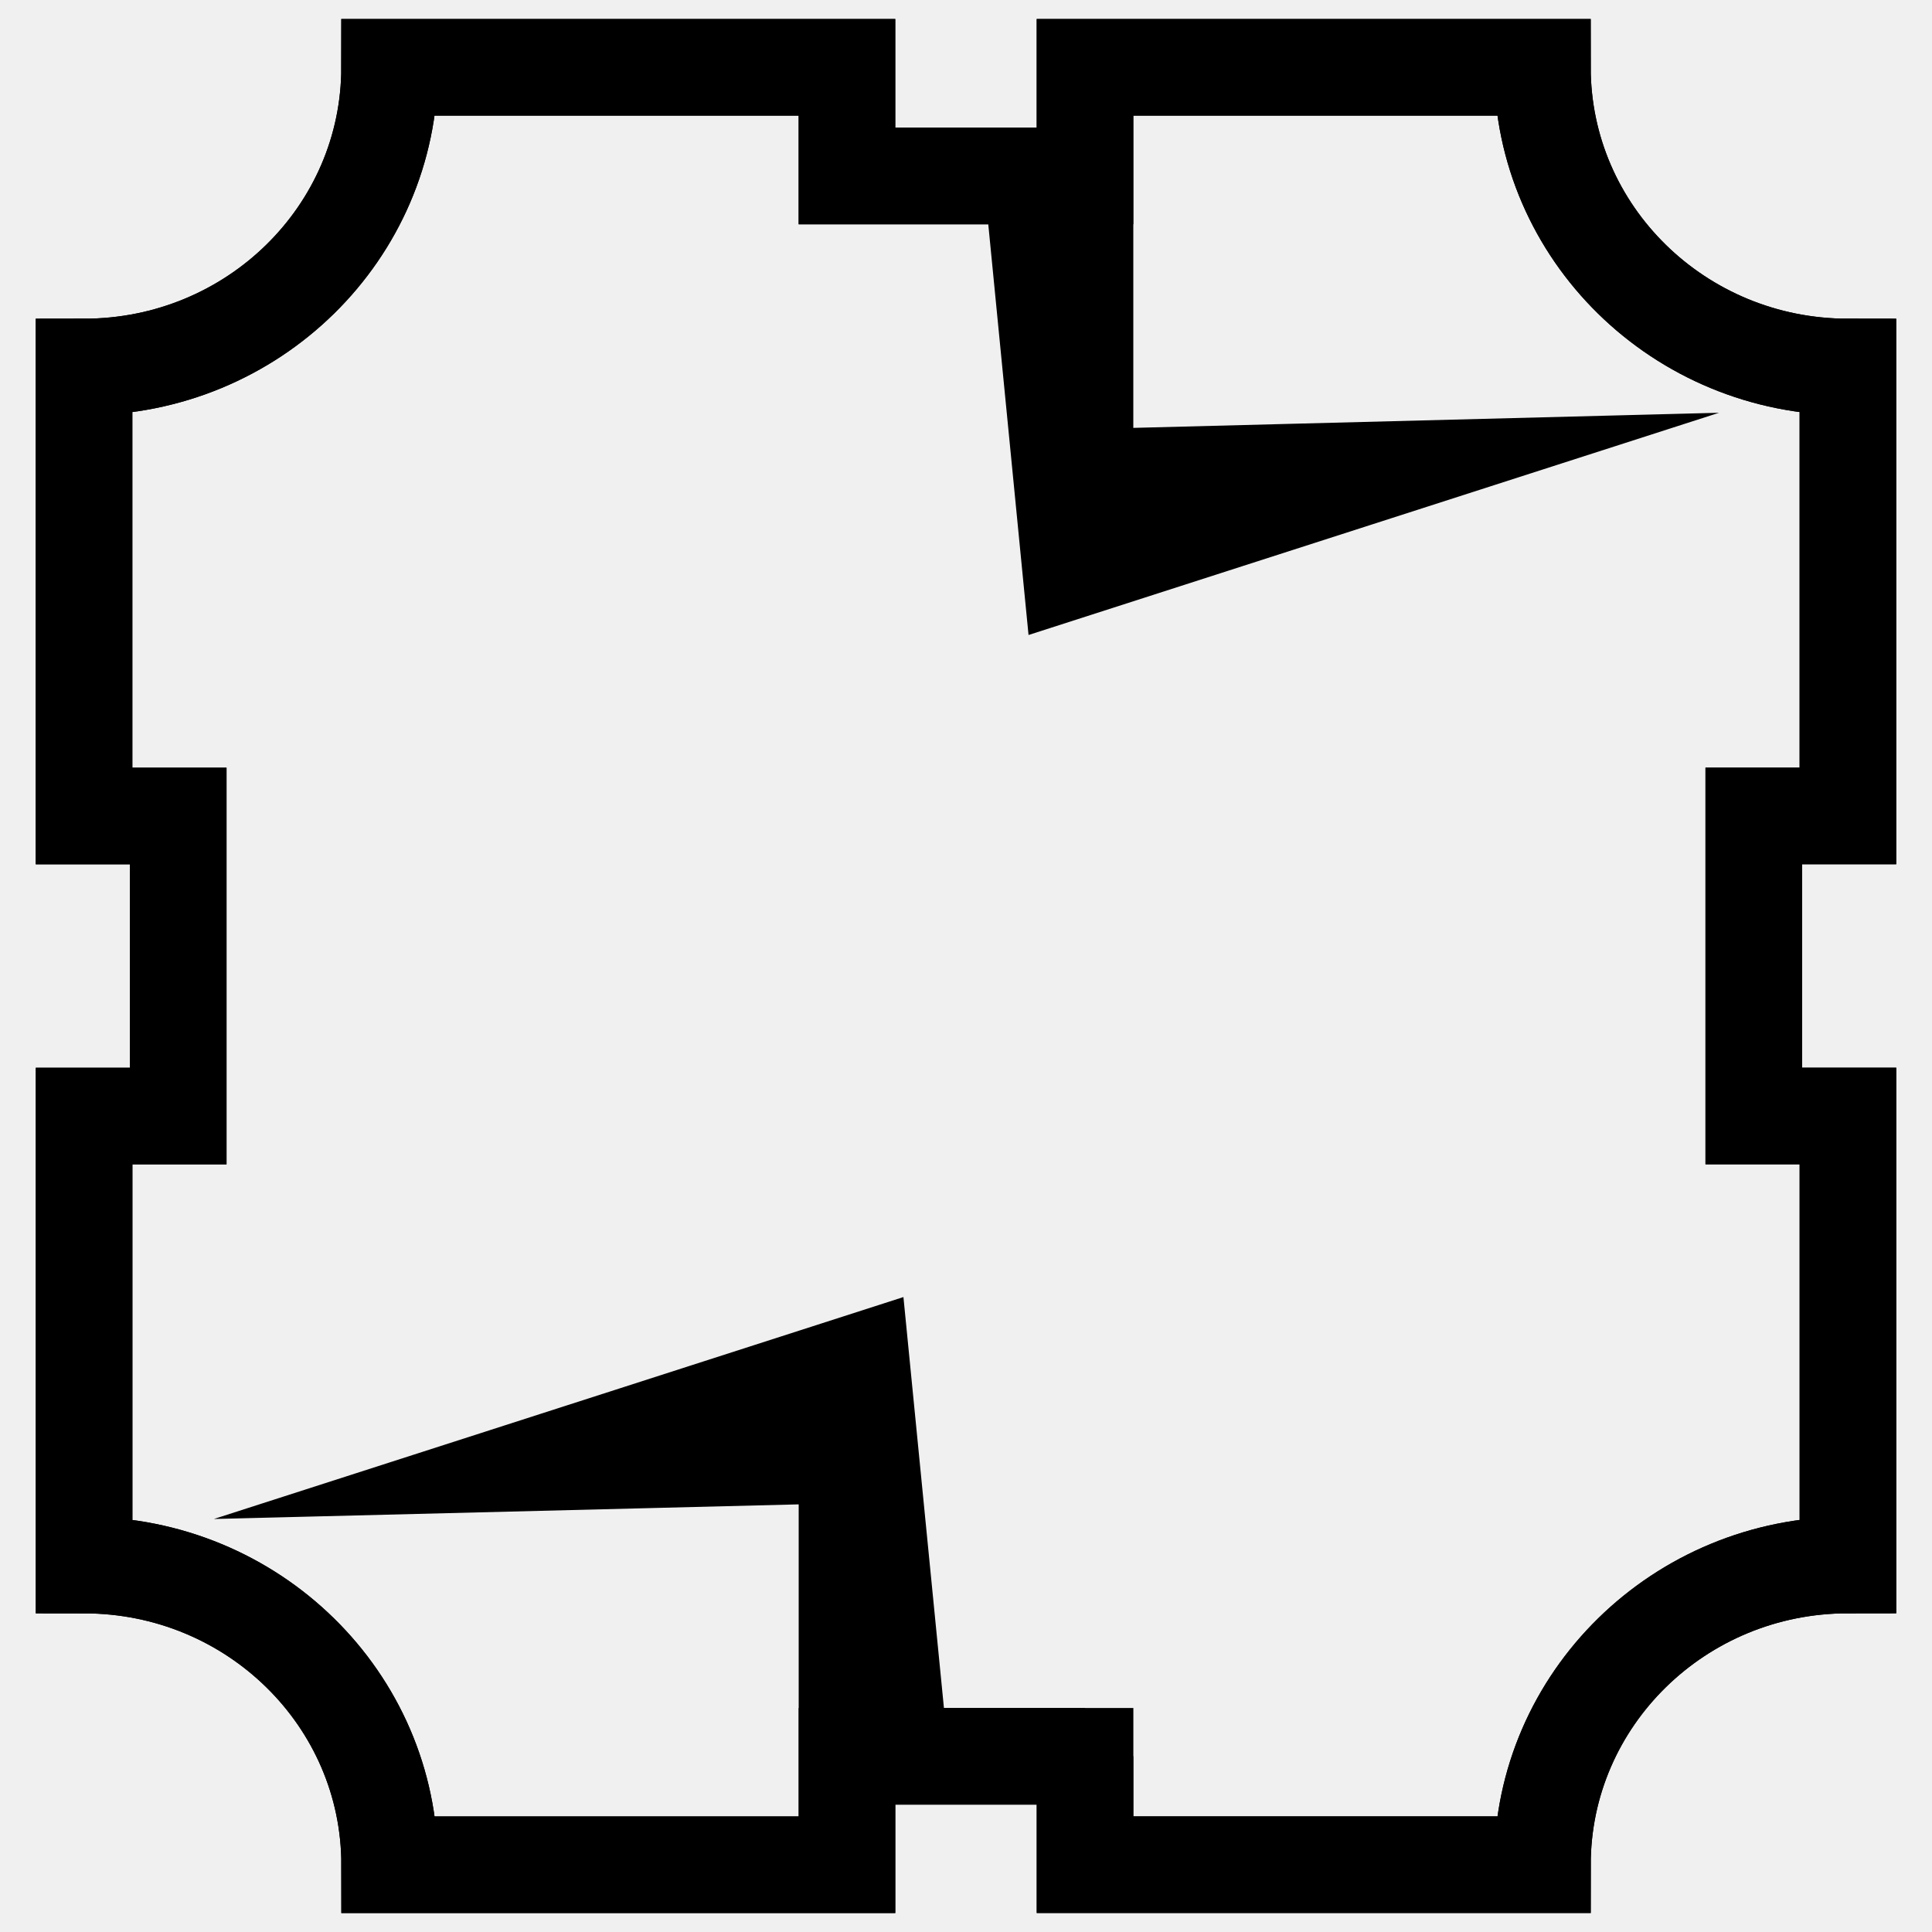
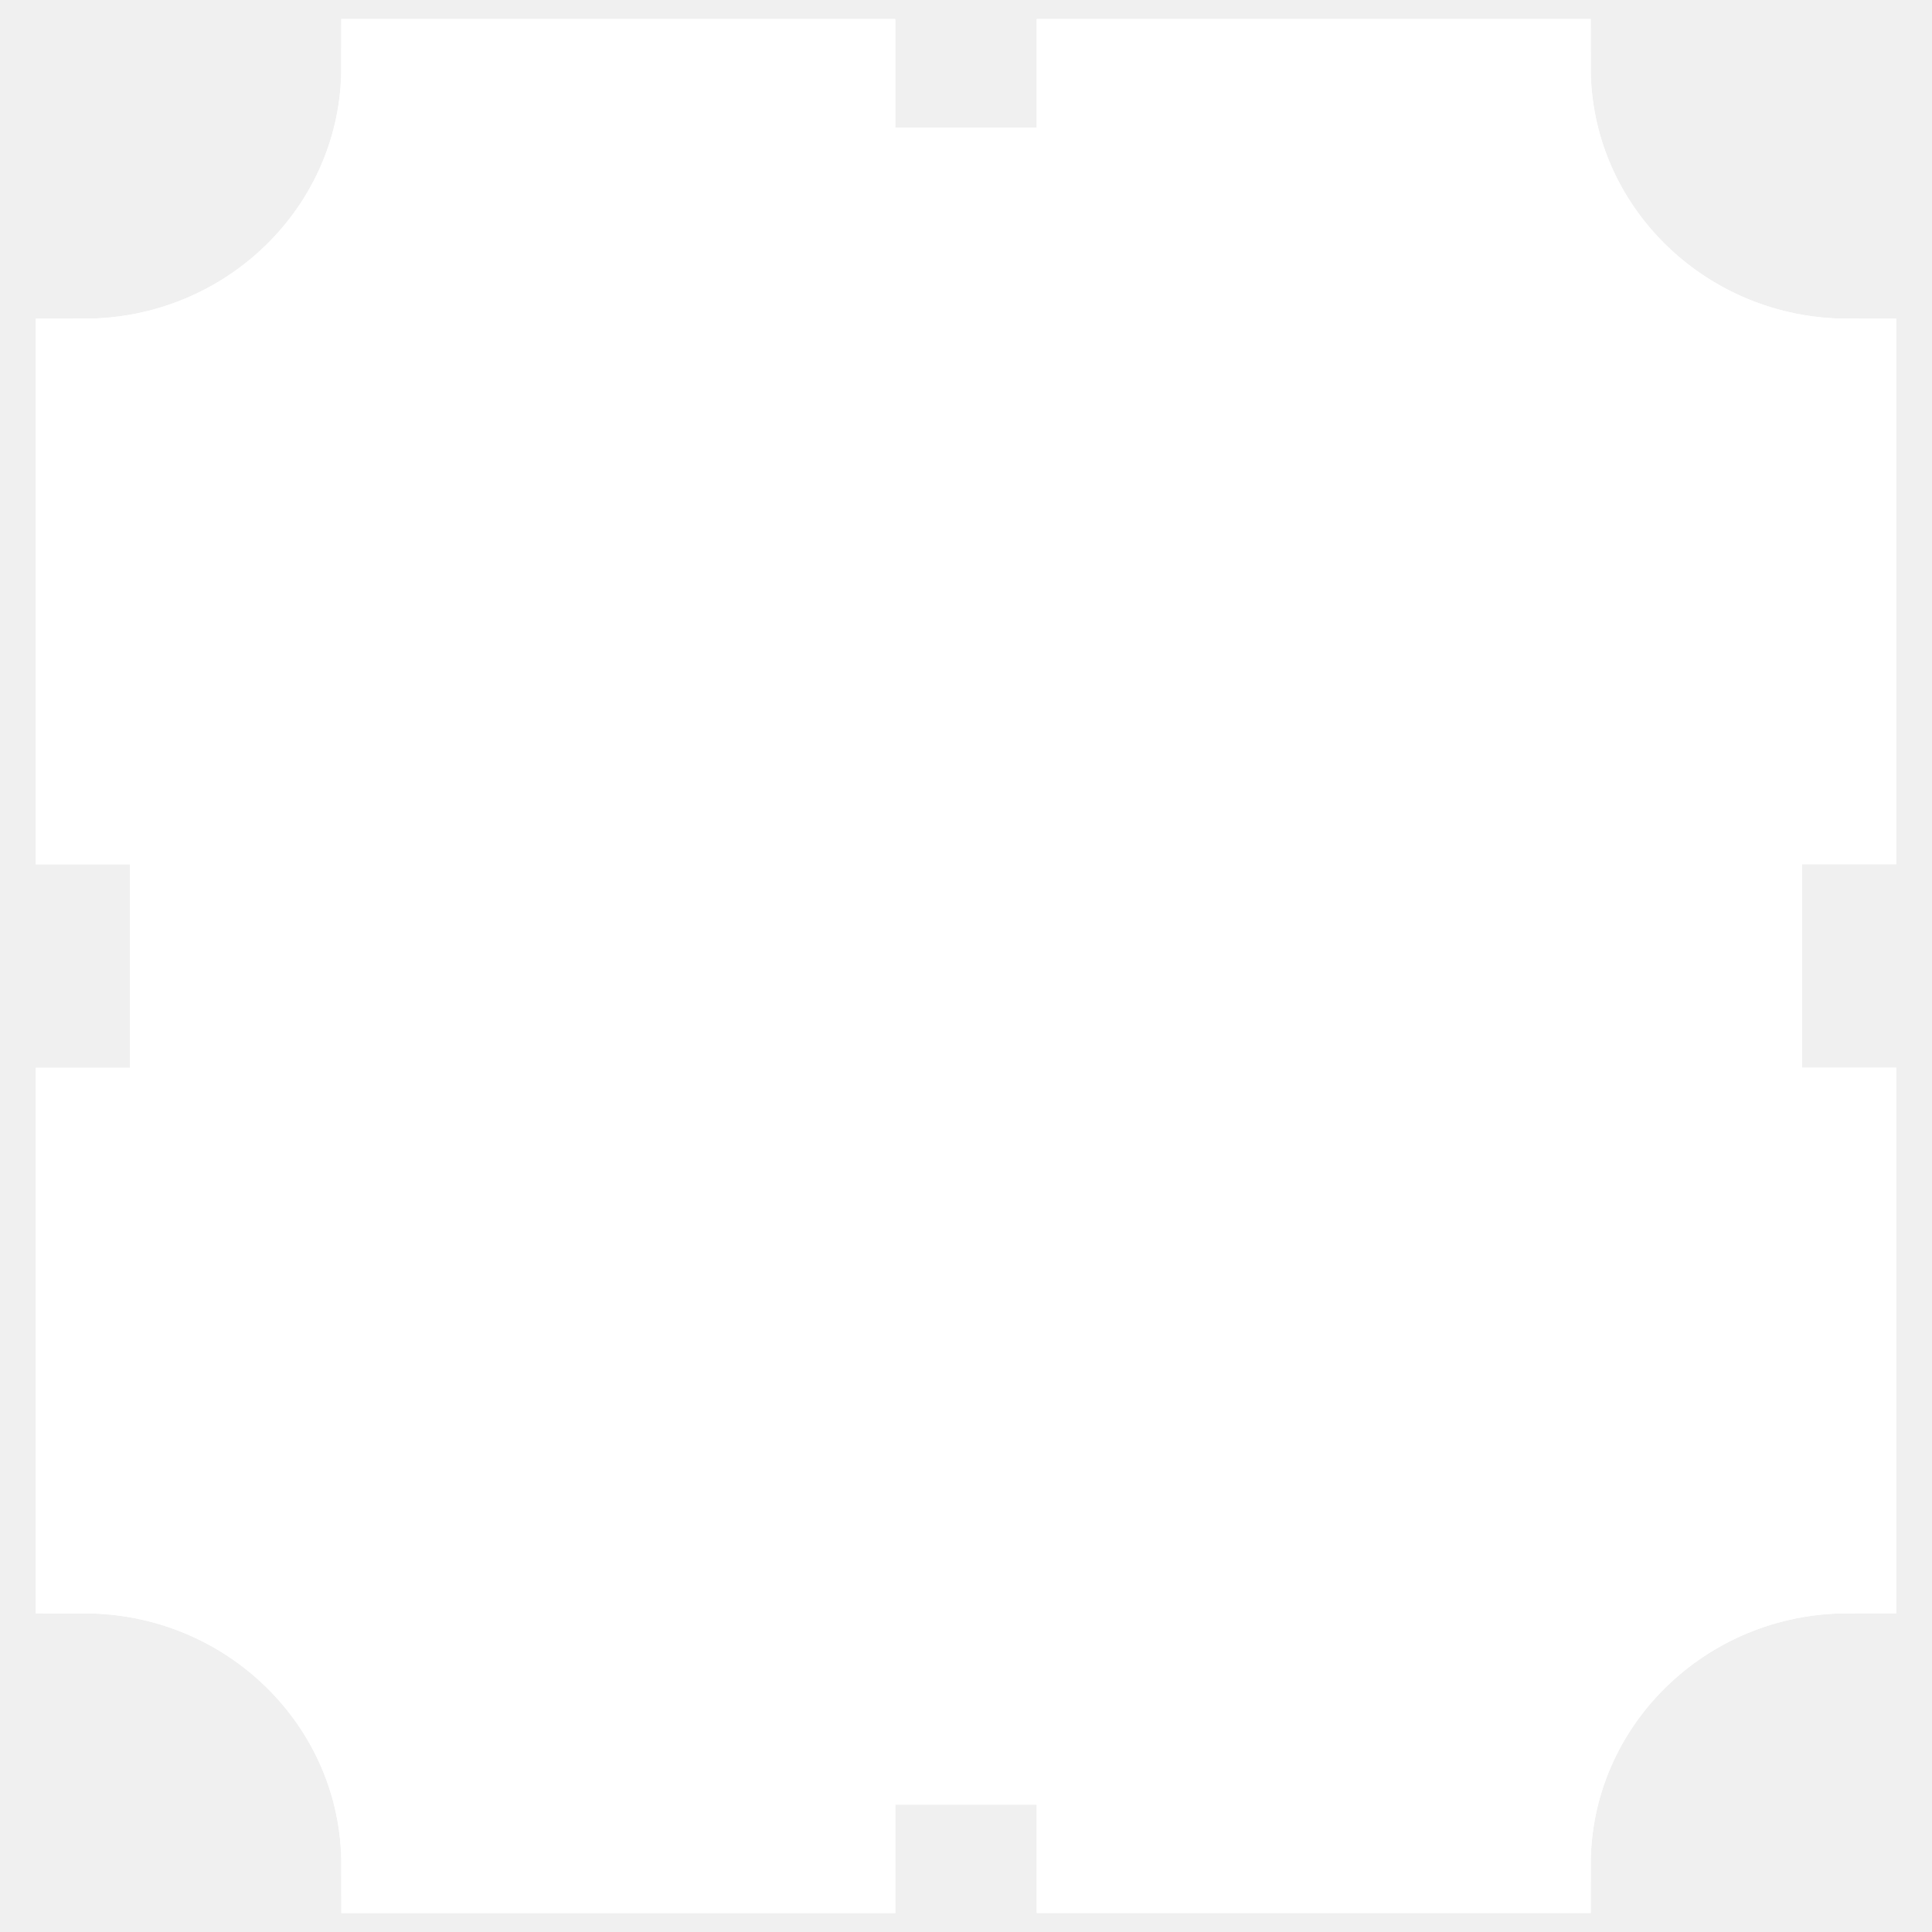
<svg xmlns="http://www.w3.org/2000/svg" viewBox="0 0 40 40">
-   <g fill="none" stroke="#000" stroke-width="2" stroke-miterlimit="10">
+   <g fill="#fff" stroke="#fff" stroke-width="2" stroke-miterlimit="10">
    <path d="M22.464 36.362v2.244h9.47c0-3.425 2.835-6.204 6.325-6.204v-9.296H36.31v-6.213h1.949V7.598c-3.491 0-6.325-2.778-6.325-6.204h-9.47v8.491l6.199-.16-6.494 2.09-.801-8.171h-3.833v-2.25H8.066c0 3.425-2.83 6.204-6.326 6.204v9.296h1.95v6.213H1.741v9.296c3.495 0 6.326 2.778 6.326 6.204h9.469v-2.244h4.928z" />
    <path d="M17.536 3.643V1.394h-9.47c0 3.425-2.83 6.204-6.326 6.204v9.296h1.95v6.213H1.741v9.296c3.495 0 6.326 2.778 6.326 6.204h9.469v-8.486l-6.199.155 6.494-2.09.806 8.176h3.828v2.244h9.47c0-3.425 2.835-6.204 6.325-6.204v-9.296h-1.95v-6.213h1.949V7.598c-3.491 0-6.325-2.778-6.325-6.204h-9.47v2.249h-4.928z" />
  </g>
</svg>
